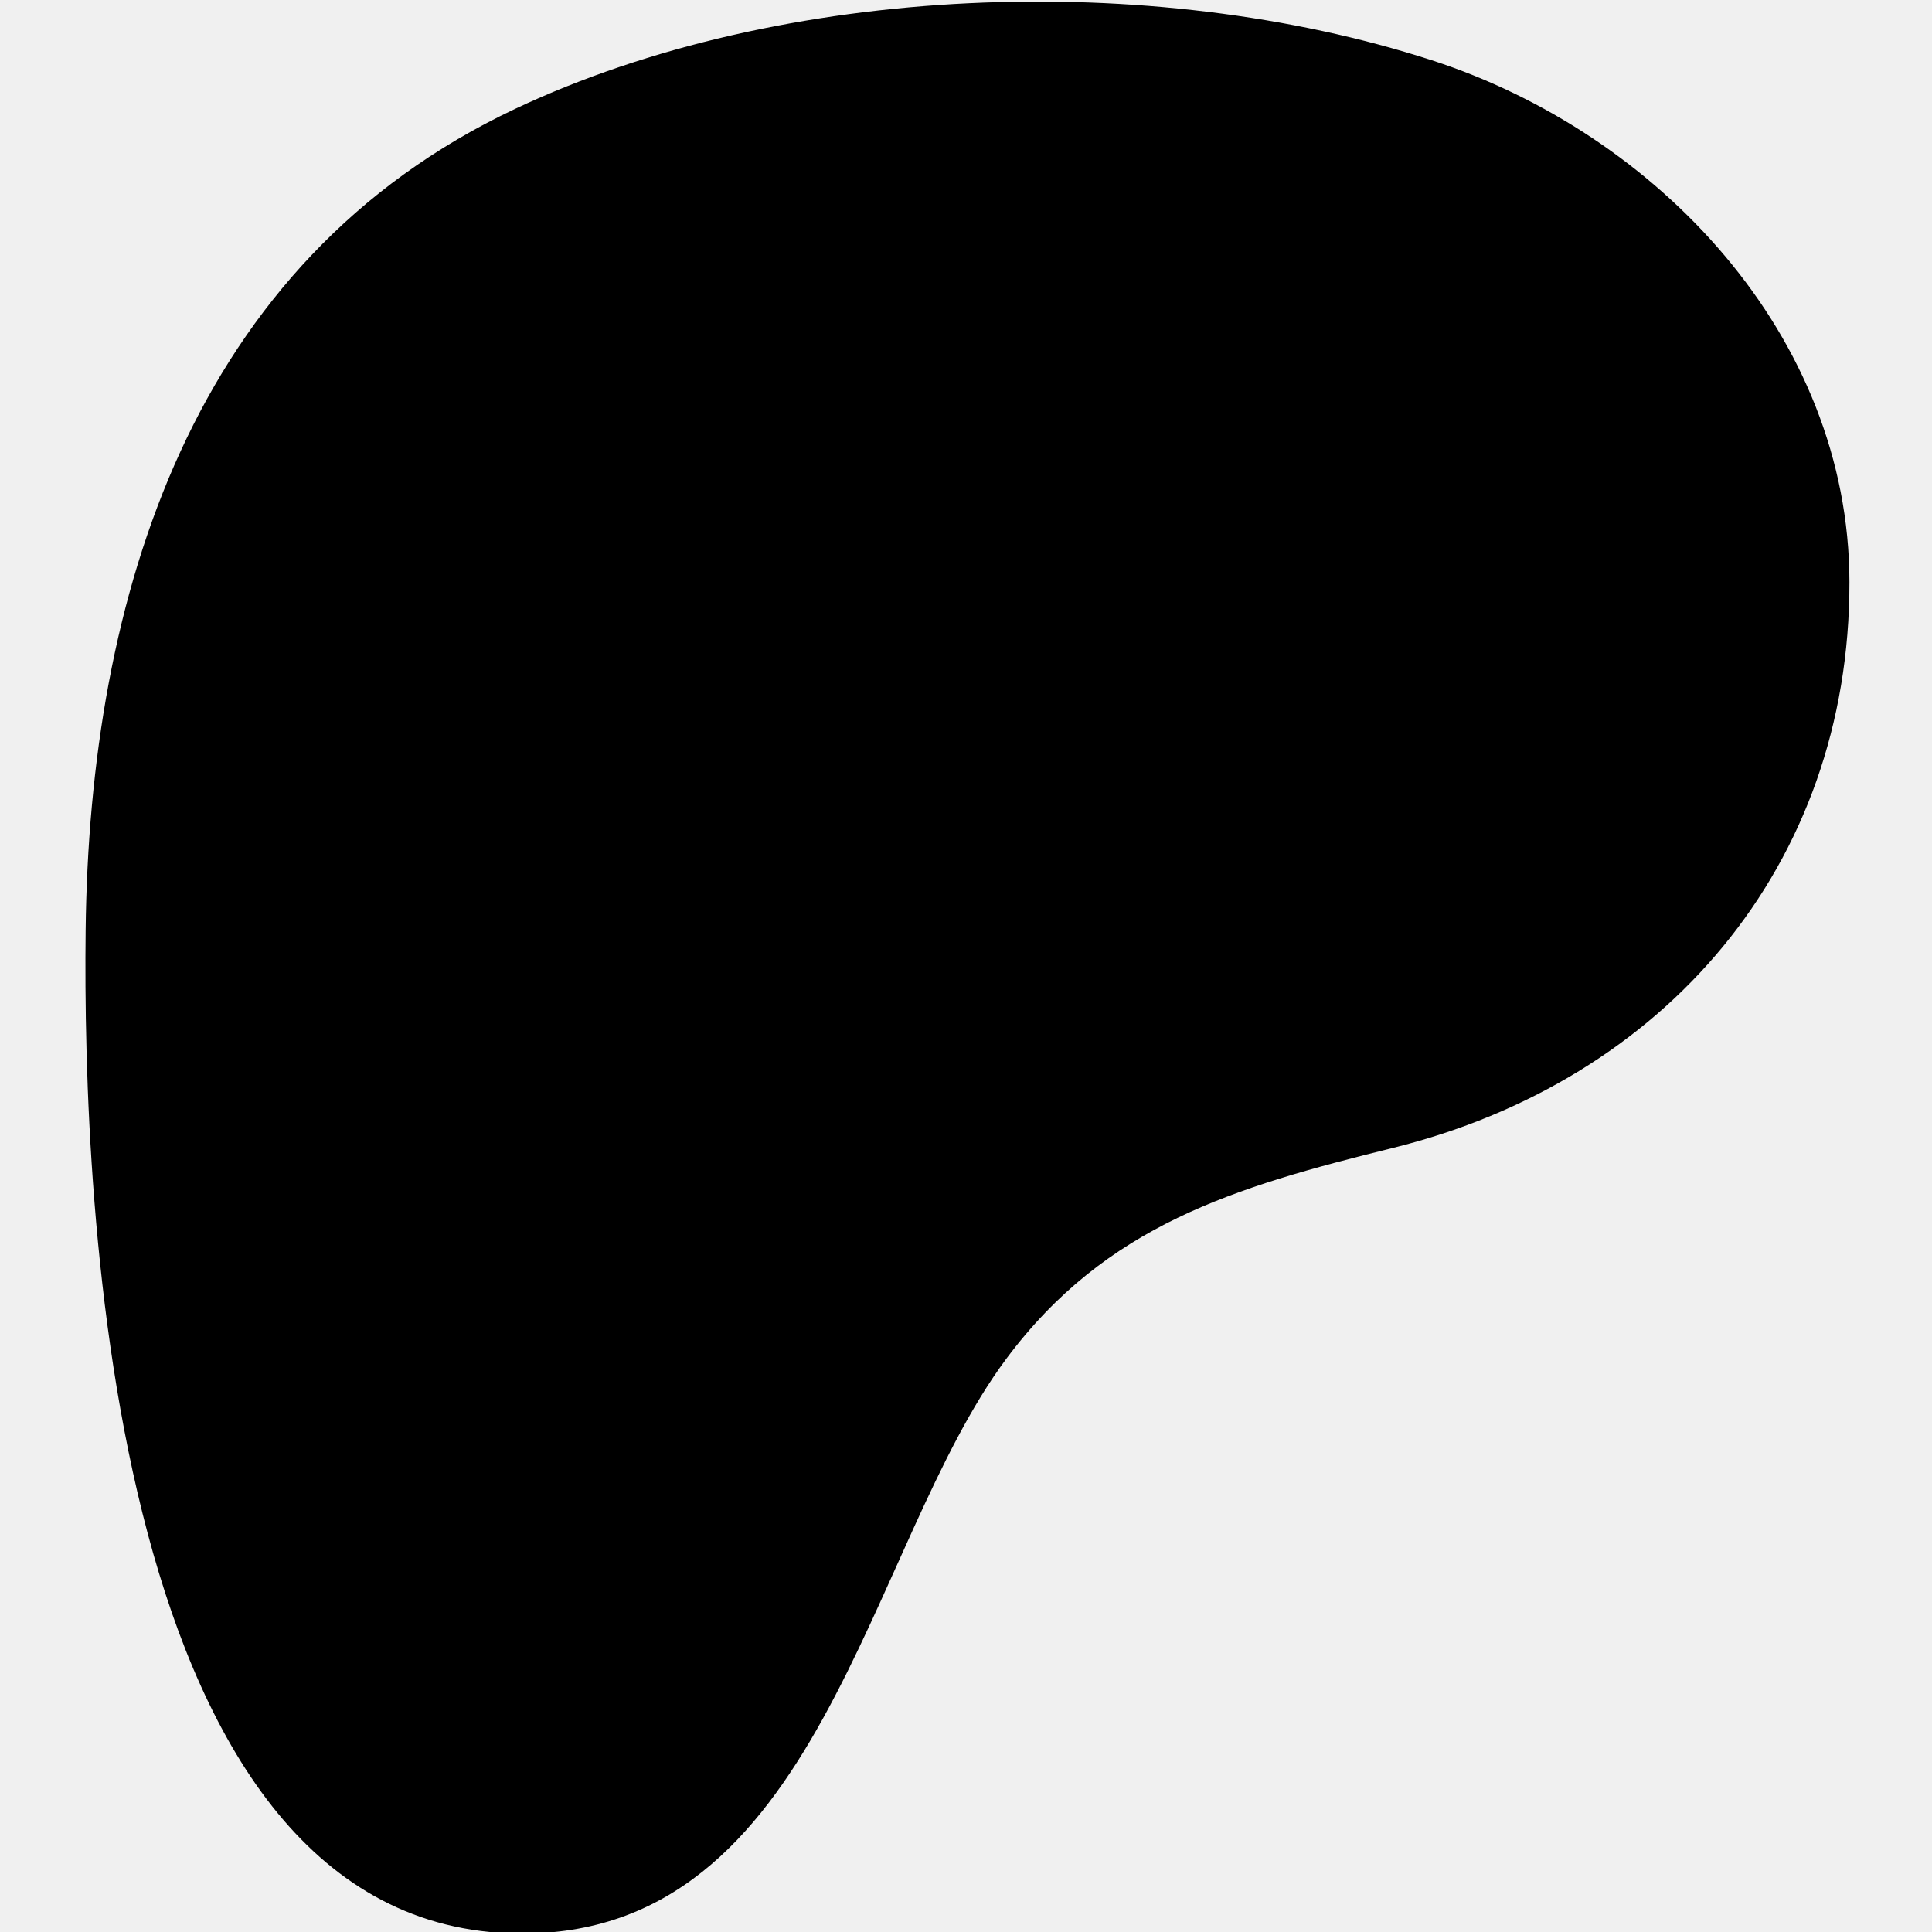
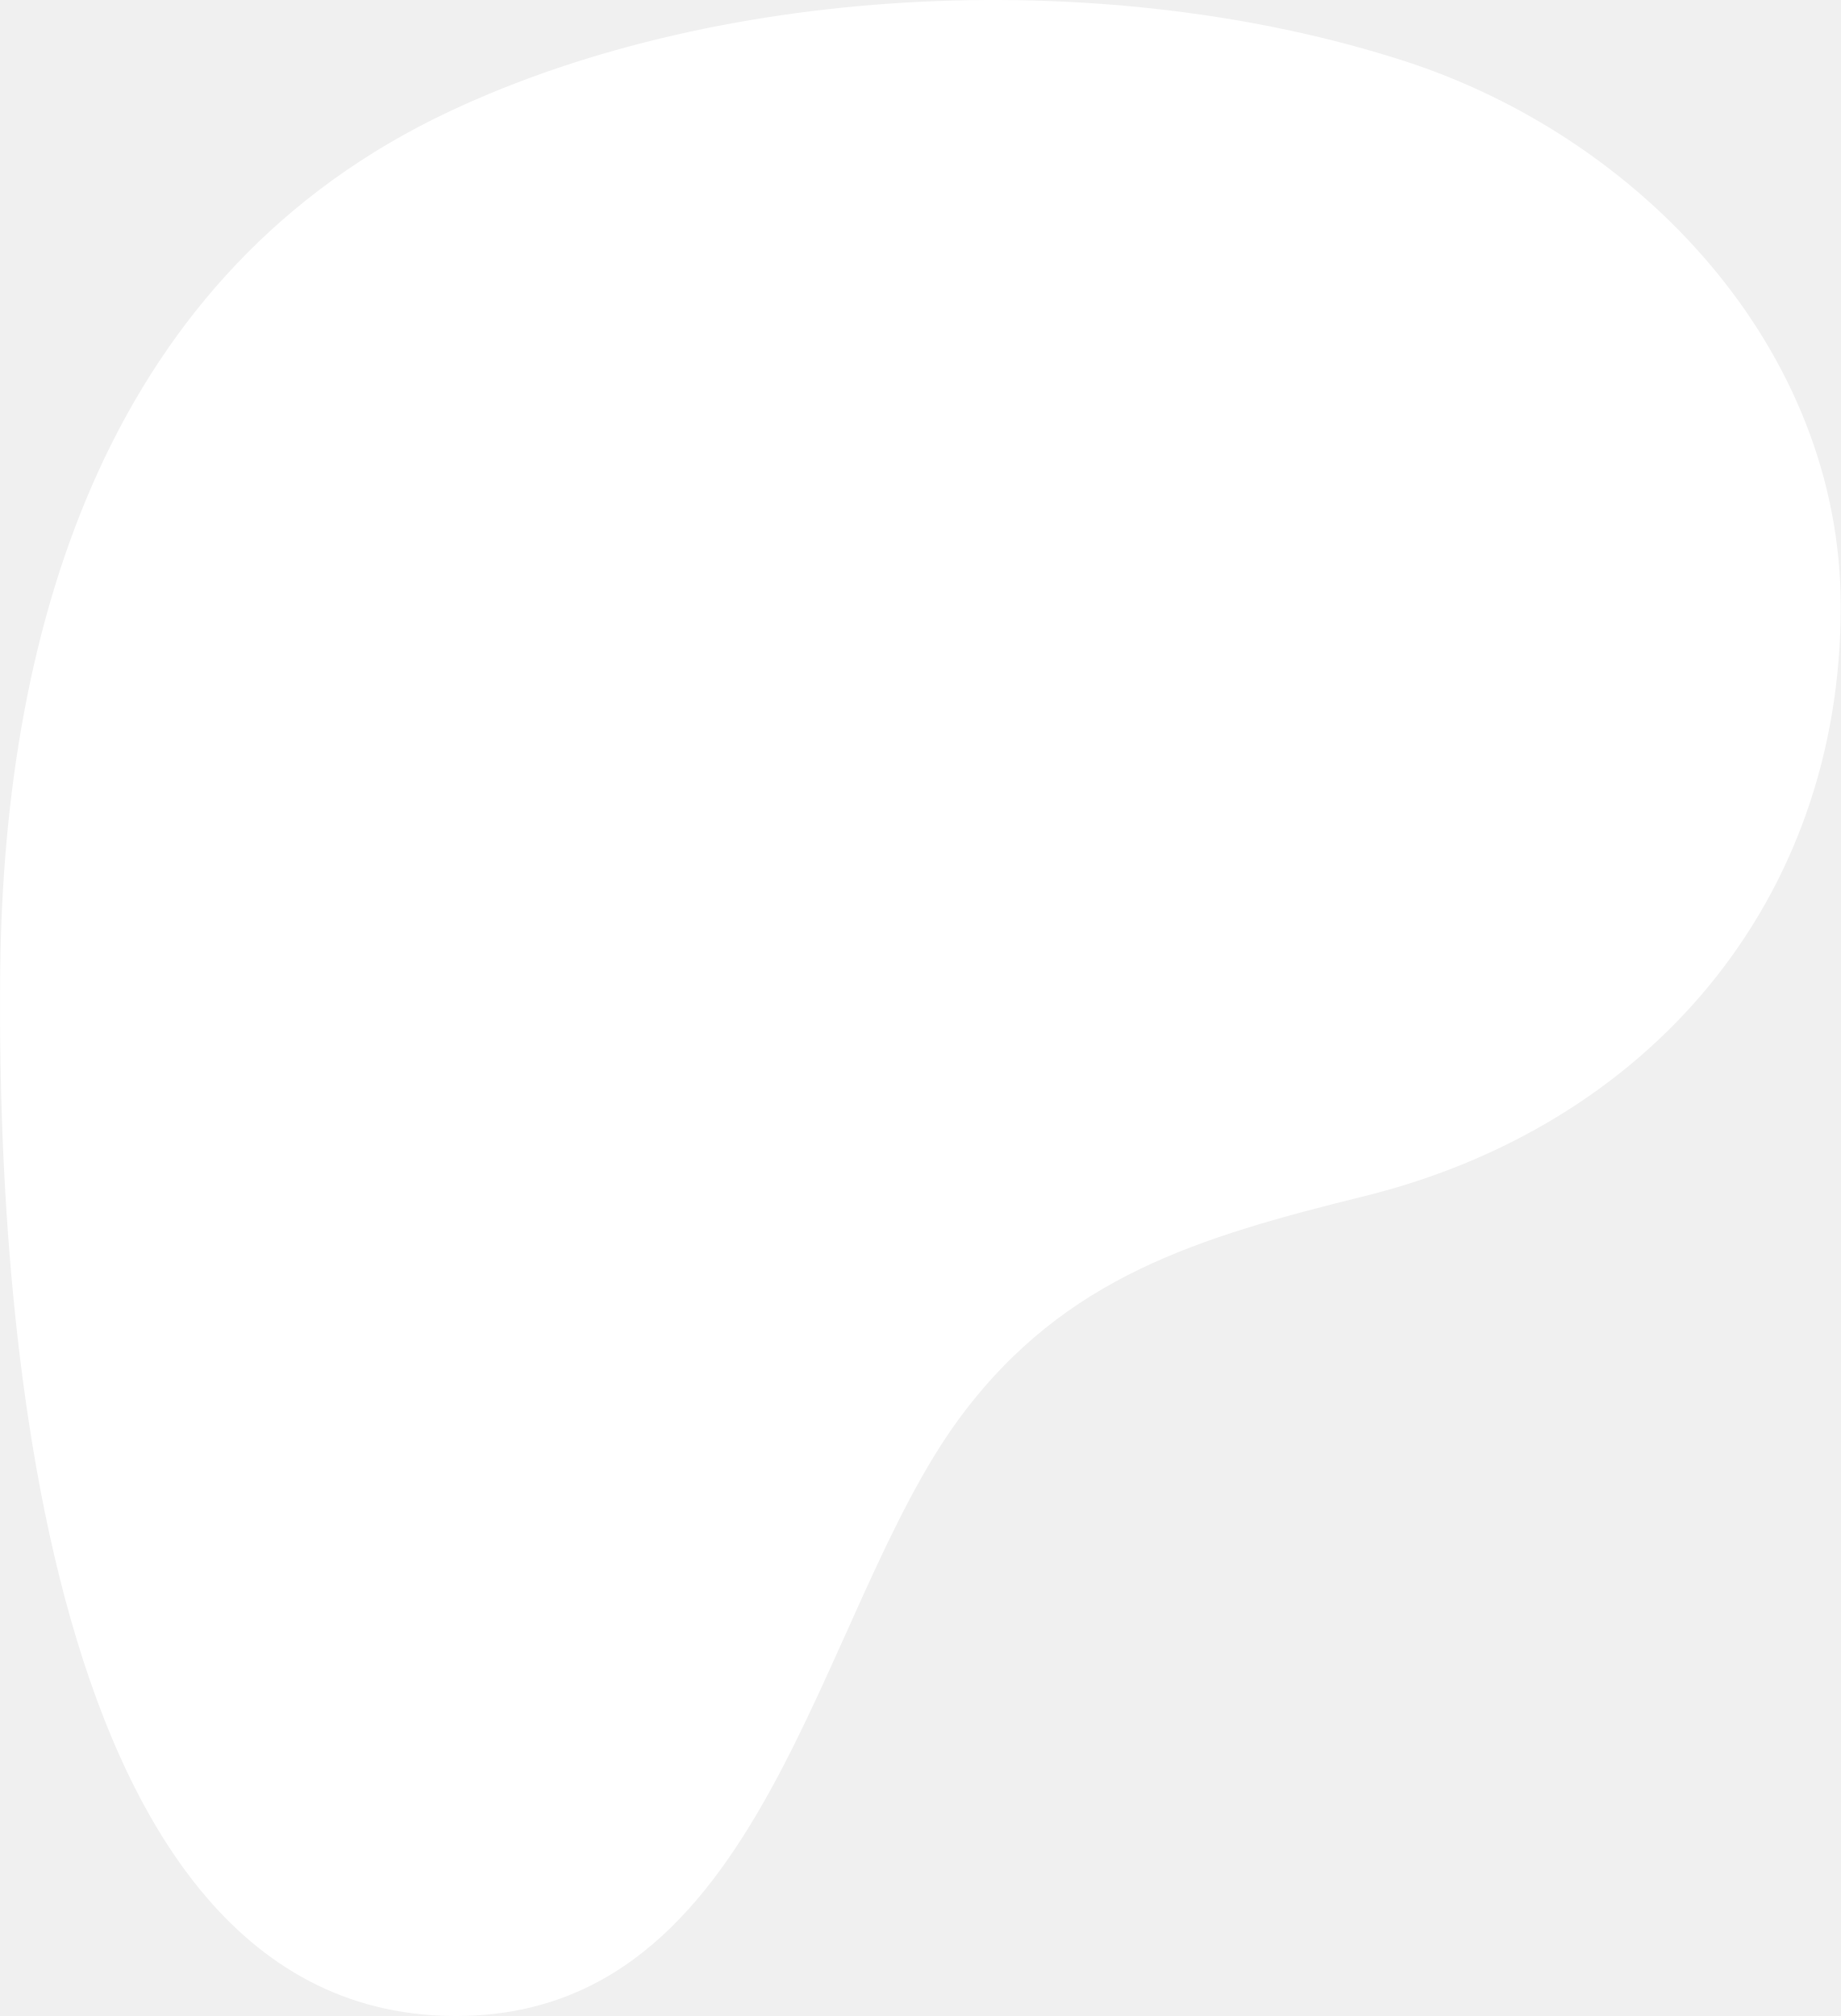
- <svg xmlns="http://www.w3.org/2000/svg" viewBox="0 0 512 512" fill-rule="evenodd" clip-rule="evenodd" stroke-linejoin="round" stroke-miterlimit="2">
-   <g transform="matrix(.47407 0 0 .47407 .383 .422)">
-     <clipPath id="prefix__a">
-       <path d="M0 0h1080v1080H0z" />
-     </clipPath>
-     <g clip-path="url(#prefix__a)">
-       <path d="M1033.05 324.45c-.19-137.9-107.59-250.92-233.6-291.7-156.48-50.64-362.86-43.3-512.28 27.2-181.1 85.46-237.99 272.66-240.11 459.36-1.74 153.5 13.58 557.79 241.62 560.67 169.44 2.15 194.67-216.18 273.07-321.33 55.78-74.81 127.6-95.94 216.01-117.82 151.95-37.61 255.51-157.53 255.29-316.38z" fill-rule="nonzero" />
-     </g>
-   </g>
+ <svg xmlns="http://www.w3.org/2000/svg" viewBox="22.25 0 467.49 512">
+   <path d="M489.742 153.813C489.652 88.438 438.738 34.859 379 15.526 304.816-8.48 206.977-5 136.14 28.422 50.286 68.934 23.317 157.684 22.31 246.192c-.825 72.769 6.437 264.433 114.546 265.8 80.329 1.02 92.29-102.488 129.458-152.336 26.44-35.465 60.492-45.484 102.402-55.855 72.035-17.828 121.133-74.68 121.027-149.988m0 0" style="stroke:none;fill-rule:nonzero;fill:#fff;fill-opacity:1" />
</svg>
